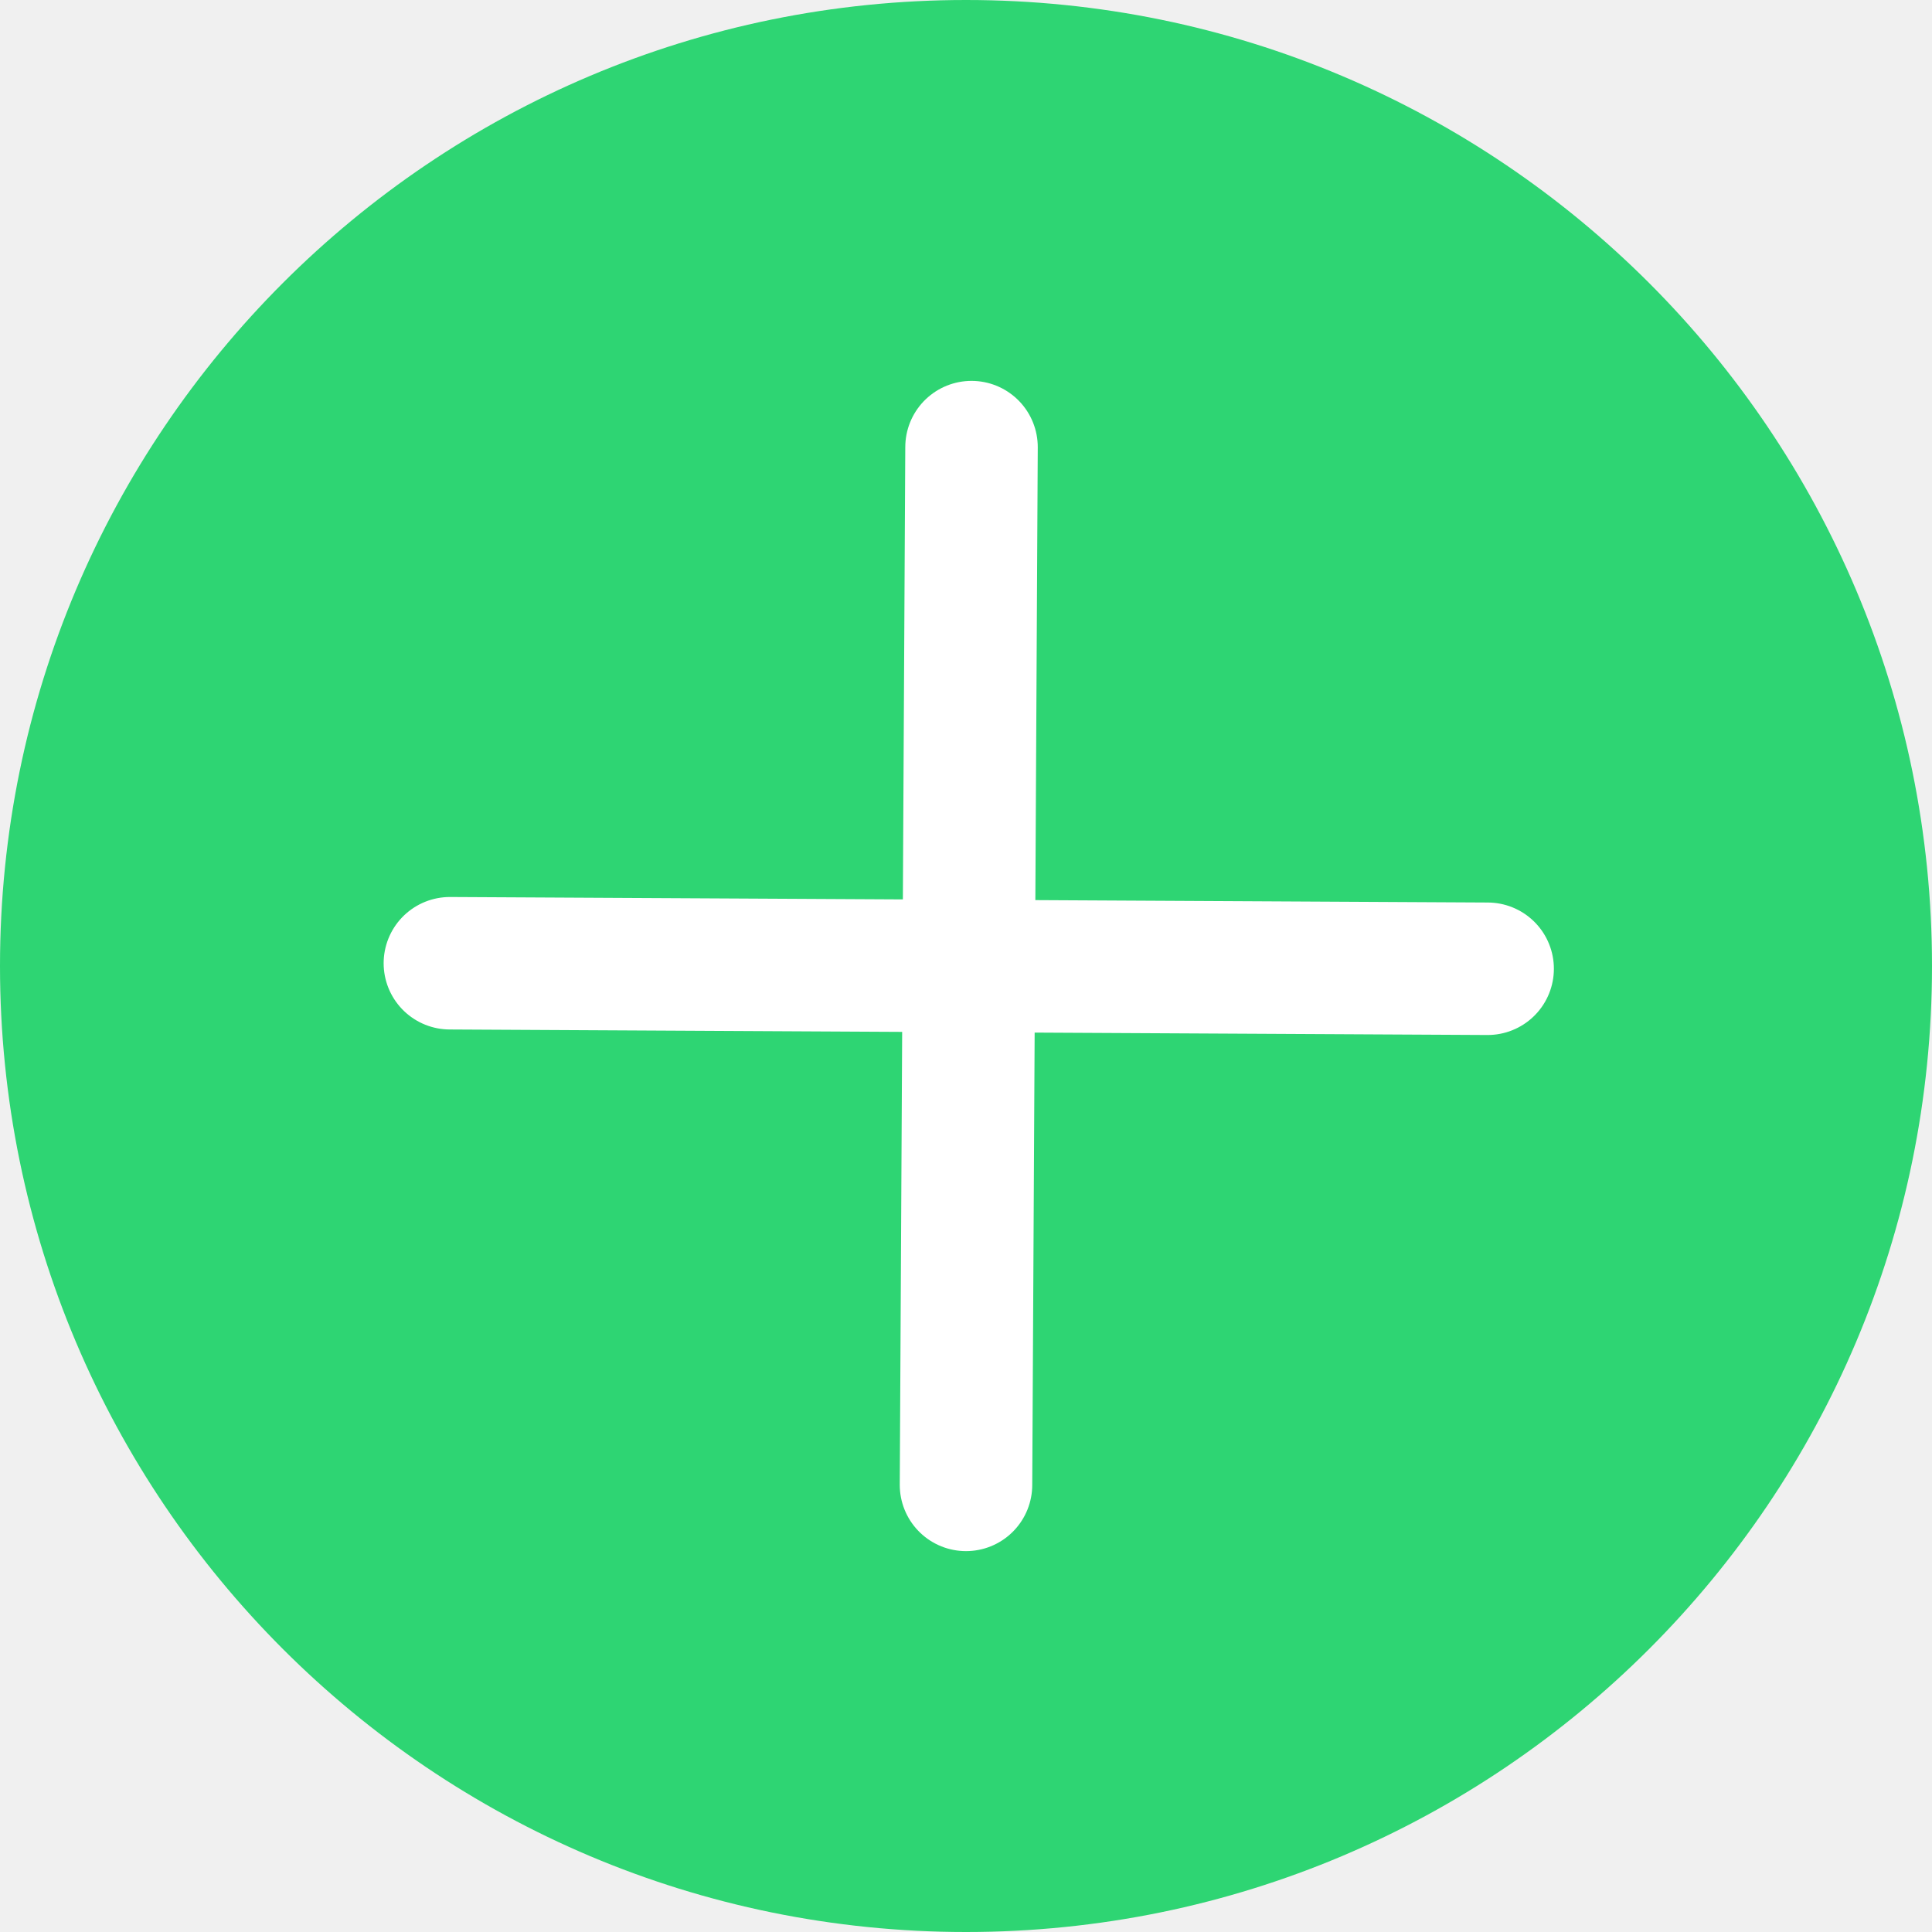
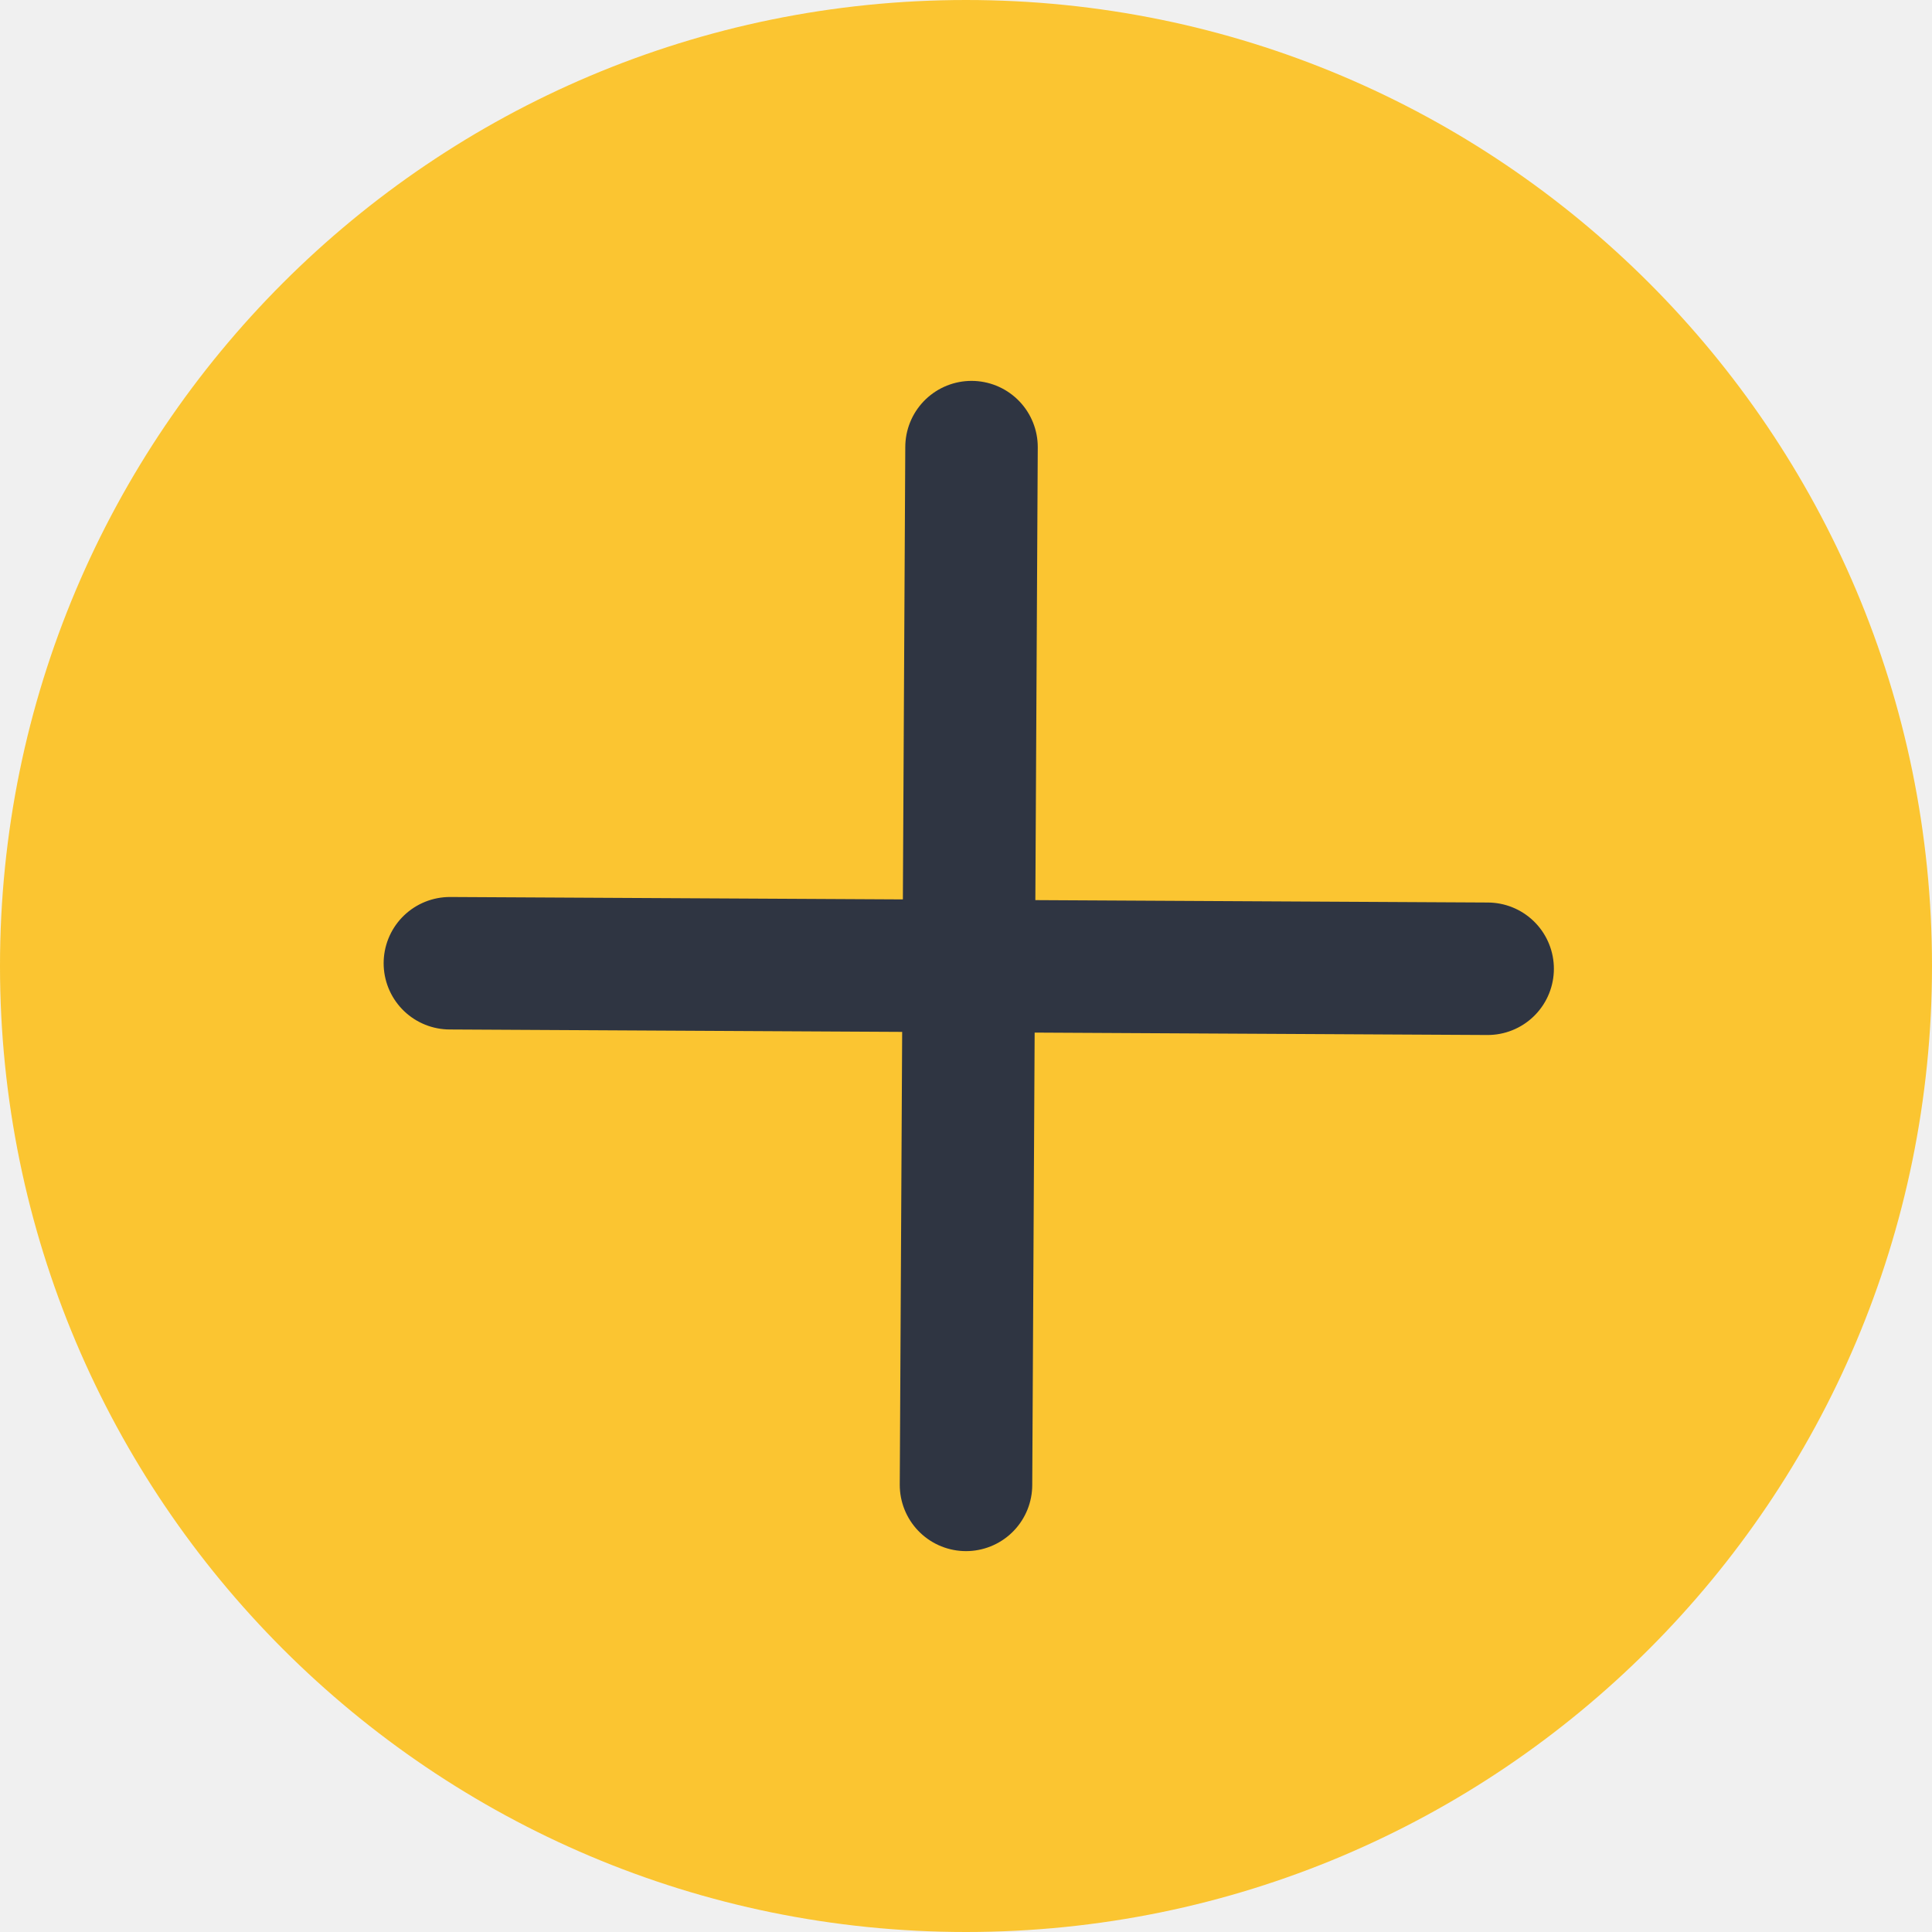
<svg xmlns="http://www.w3.org/2000/svg" width="350" height="350" viewBox="0 0 350 350">
  <g id="increase-cart-item" transform="translate(-32 -788)">
-     <circle id="Ellipse_205" data-name="Ellipse 205" cx="175" cy="175" r="175" transform="translate(32 788)" fill="#2ed573" />
-     <line id="Line_134" data-name="Line 134" x2="188" y2="1" transform="translate(113.5 962.5)" fill="none" stroke="#fff" stroke-linecap="round" stroke-width="24" />
-     <line id="Line_135" data-name="Line 135" x2="188" y2="1" transform="translate(208 869) rotate(90)" fill="none" stroke="#fff" stroke-linecap="round" stroke-width="24" />
+     <circle id="Ellipse_205" data-name="Ellipse 205" cx="175" cy="175" r="175" transform="translate(32 788)" fill="#fbc531" />
+     <path id="Path_969" data-name="Path 969" d="M0,0,188,1" transform="translate(113.5 962.5)" fill="none" stroke="#2f3542" stroke-linecap="round" stroke-width="24" />
+     <path id="Path_970" data-name="Path 970" d="M0,0,188,1" transform="translate(208 869) rotate(90)" fill="none" stroke="#2f3542" stroke-linecap="round" stroke-width="24" />
  </g>
</svg>
